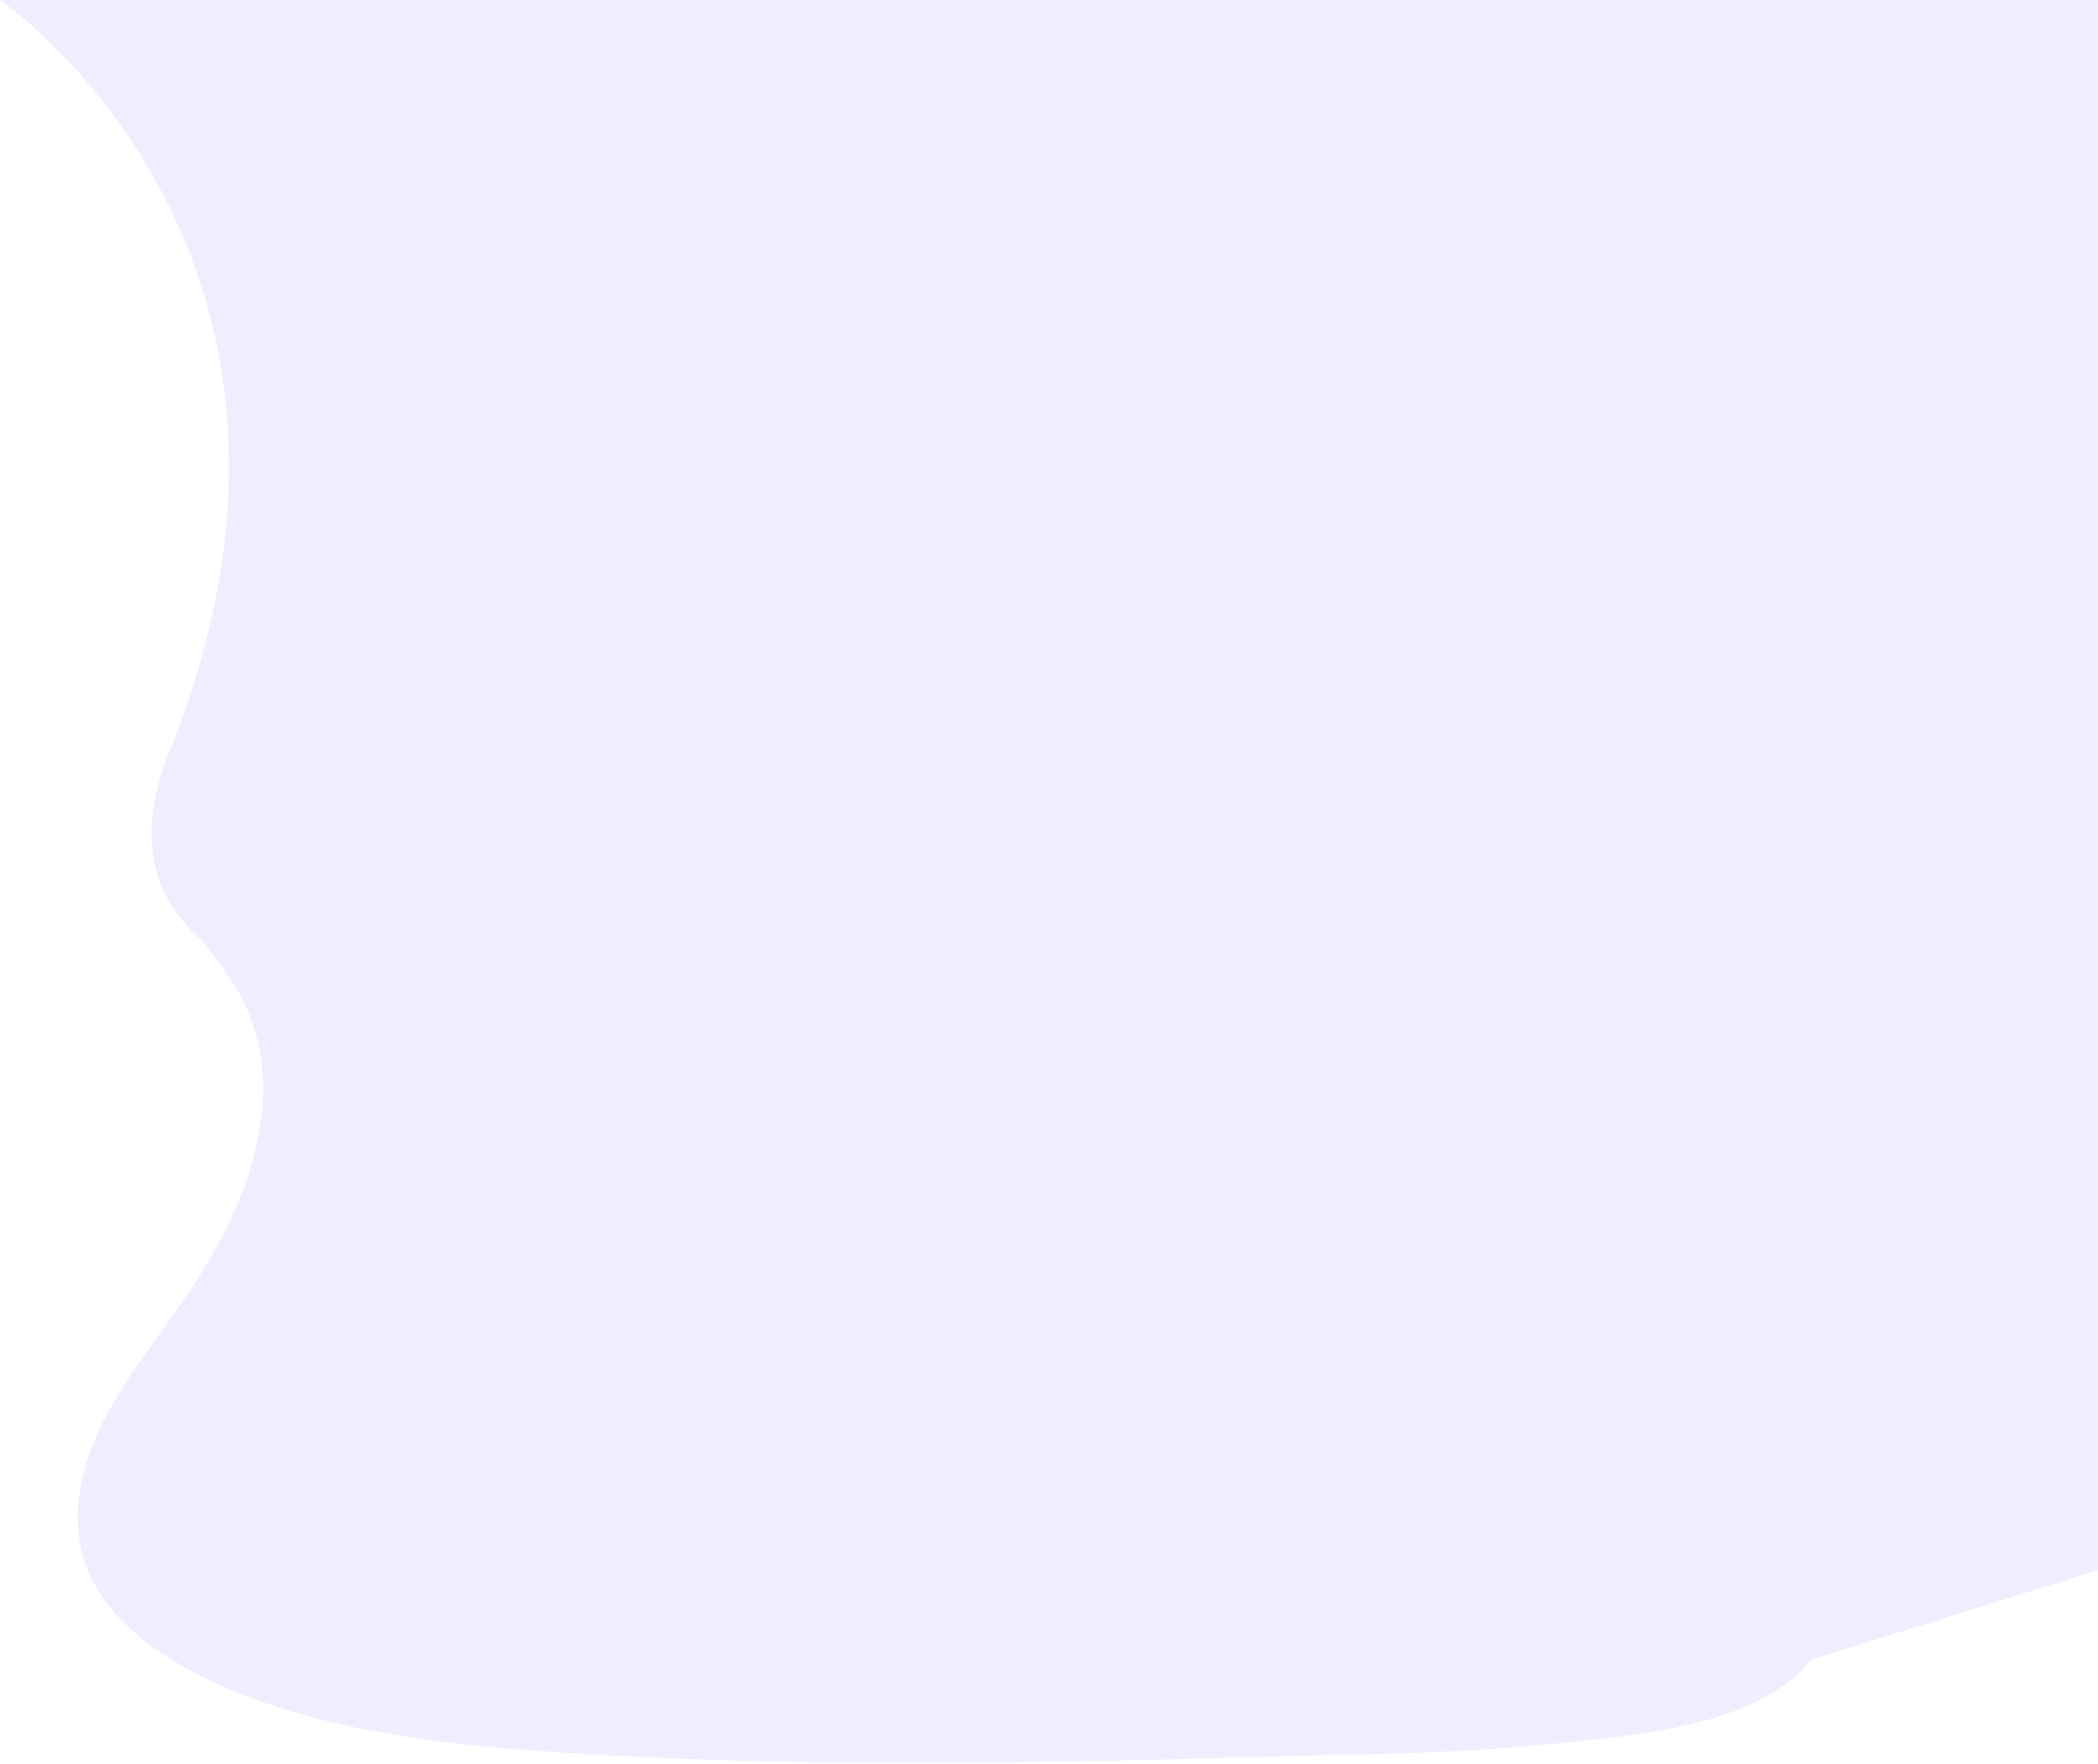
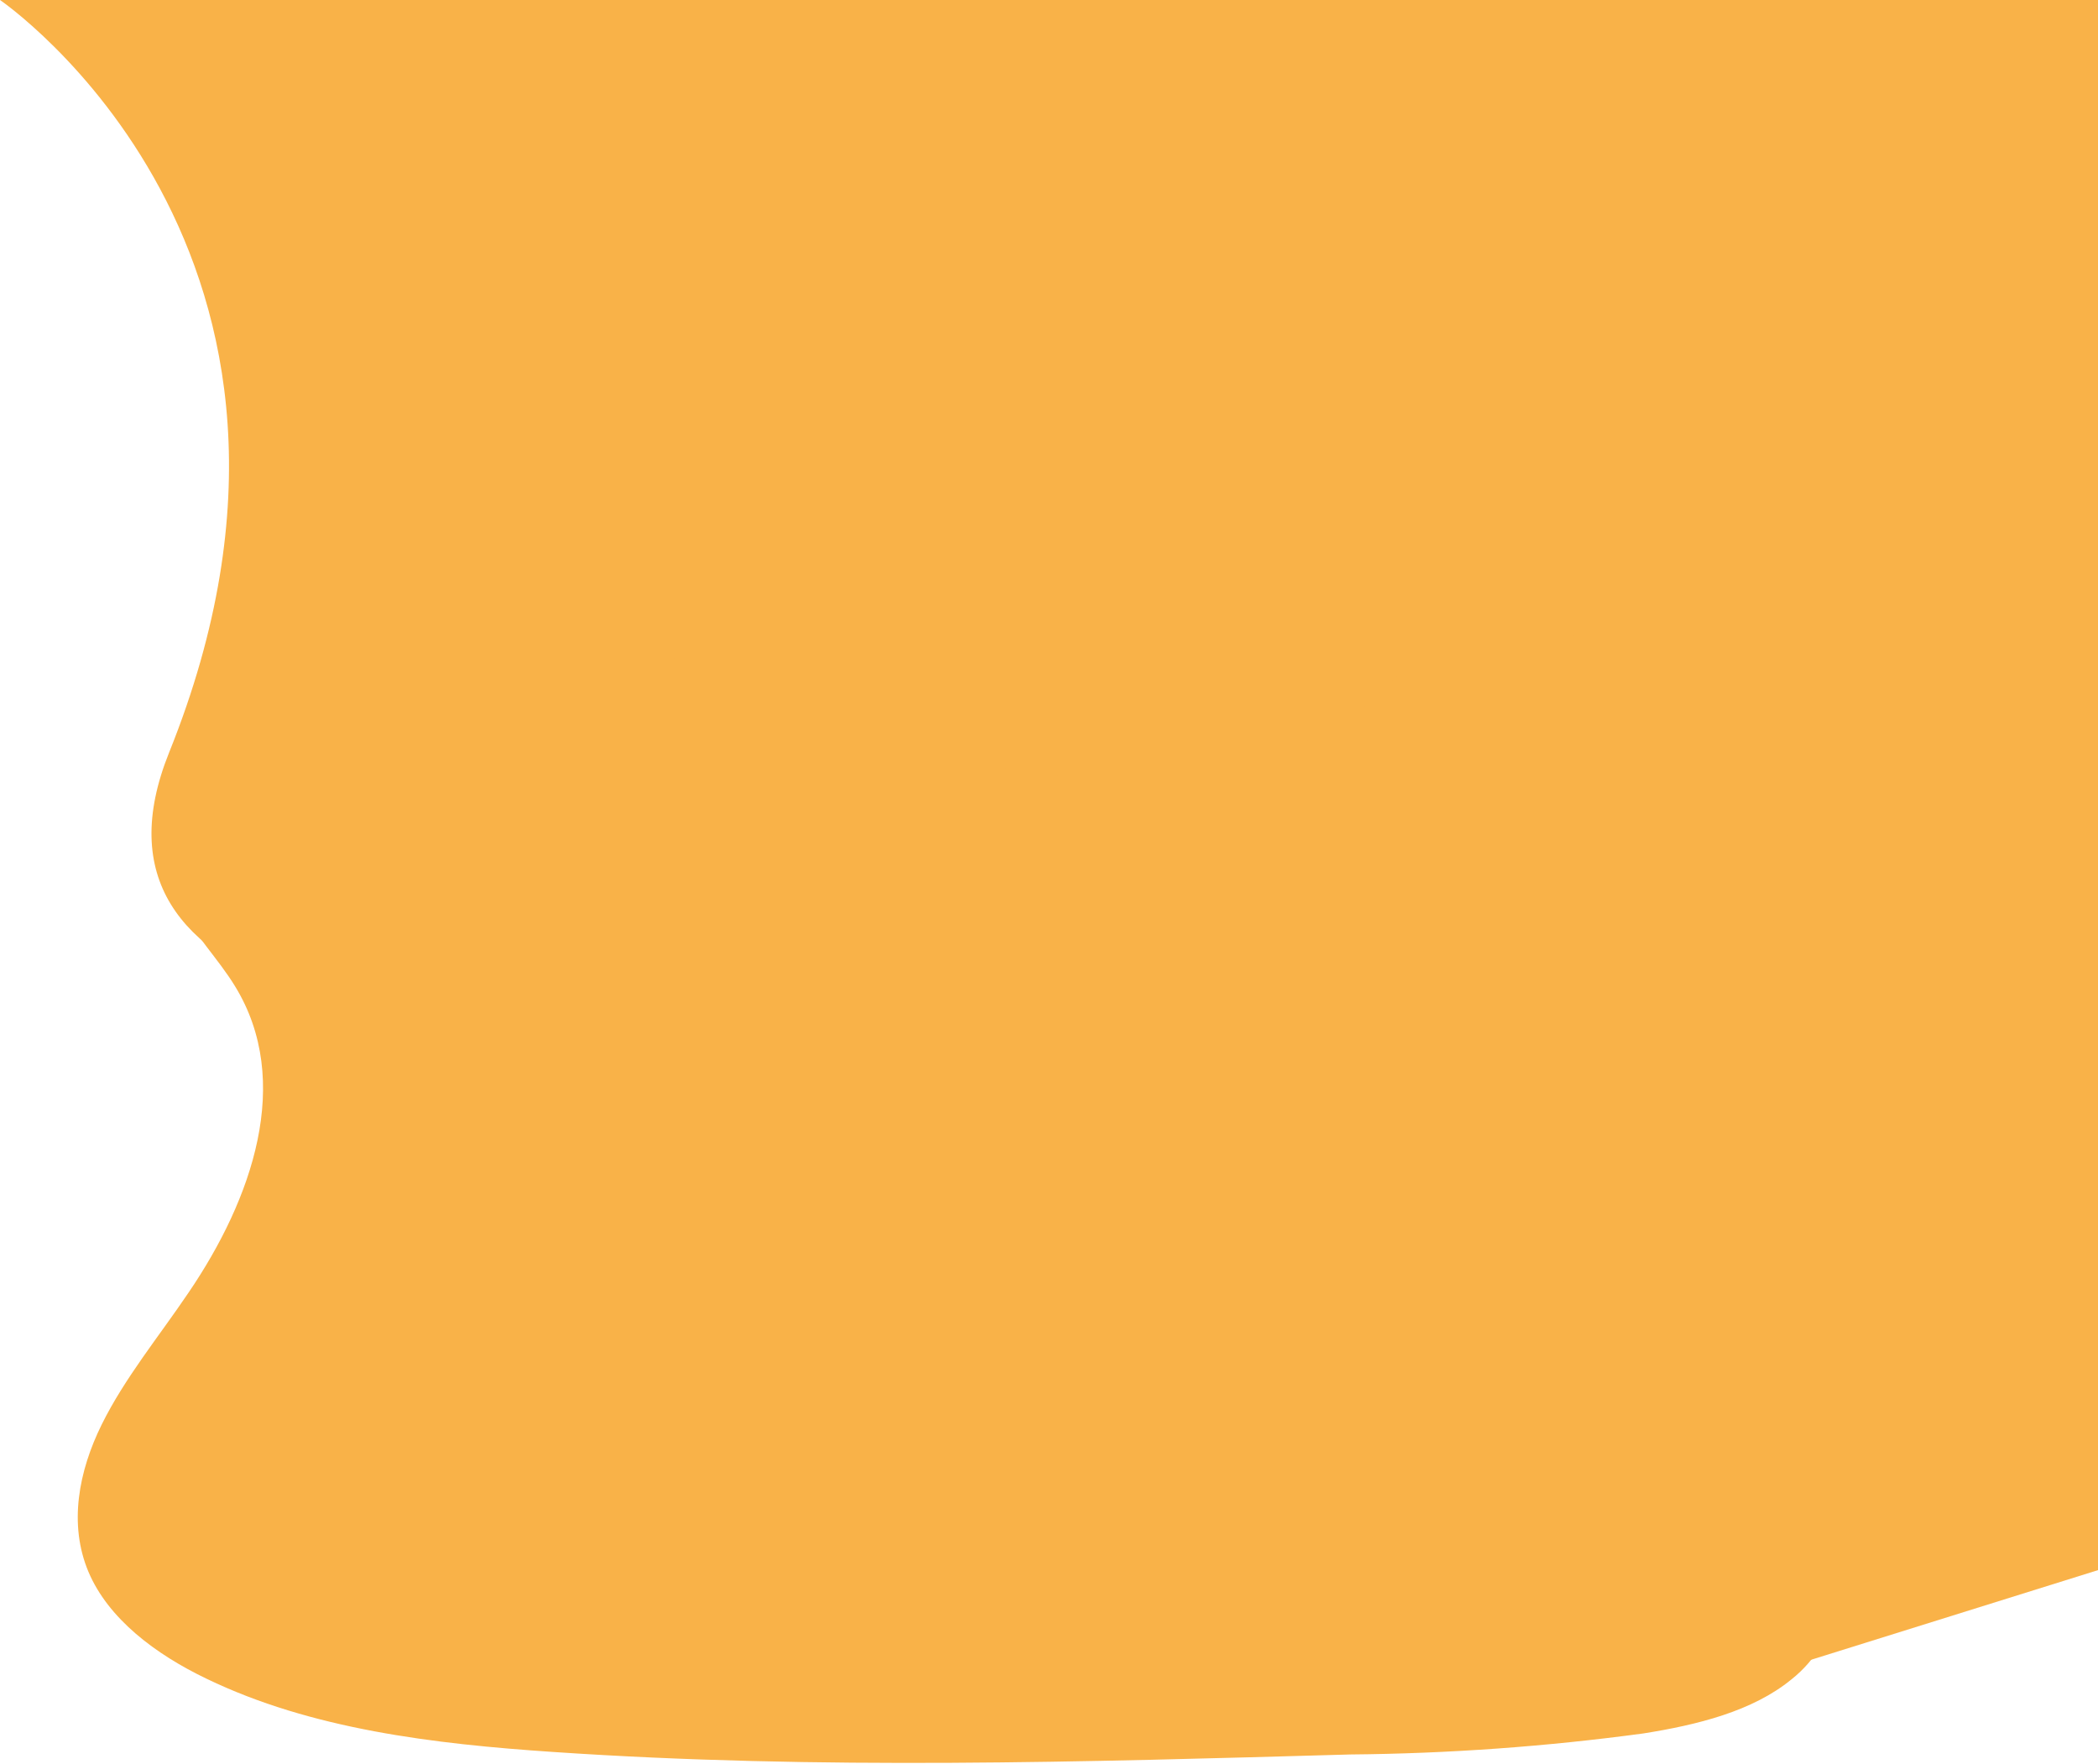
<svg xmlns="http://www.w3.org/2000/svg" viewBox="0 0 837.3 703.7">
  <defs>
-     <style>.a{fill:#efeeff}</style>
+     <style>.a{   fill:#f9b248}</style>
  </defs>
  <path d="M0 0s147.8 100.8 67.5 300.3S620 377.5 620 377.5l-24.2 180.4 40.6 131.5 201-62.8V0z" class="a" />
  <path d="M439.4 310.9c-45.1-1.6-88-16.1-129-32s-81.5-33.6-125.5-42c-28.3-5.4-60.7-6.2-83.4 9-22 14.6-29 39.7-32.9 63.1-2.8 17.6-4.5 36.1 3.3 52.6 5.5 11.4 15.2 21 21.9 32 23.3 38 6.8 85-18.5 122.2-11.8 17.5-25.5 34.1-34.7 52.7s-13.3 39.8-5.3 58.8C43.2 646 62 660.2 82.5 670c41.6 20.1 90.5 26 138.3 29.2 105.7 7.2 212 4 318 1a934 934 0 0 0 117.1-8.4c21.4-3.4 43.5-8.8 59.1-21.6a49.5 49.5 0 0 0 11.4-64.7c-22.2-34.4-83.5-43-99-80-8.6-20.3.2-43 12.6-61.9 26.6-40.5 71.2-76 73.6-122.3 1.6-31.8-19.9-63.6-53-78.6C625.8 247 577.6 249 552 275c-26.5 26.8-72.9 37.2-112.6 35.8z" class="a" />
</svg>
